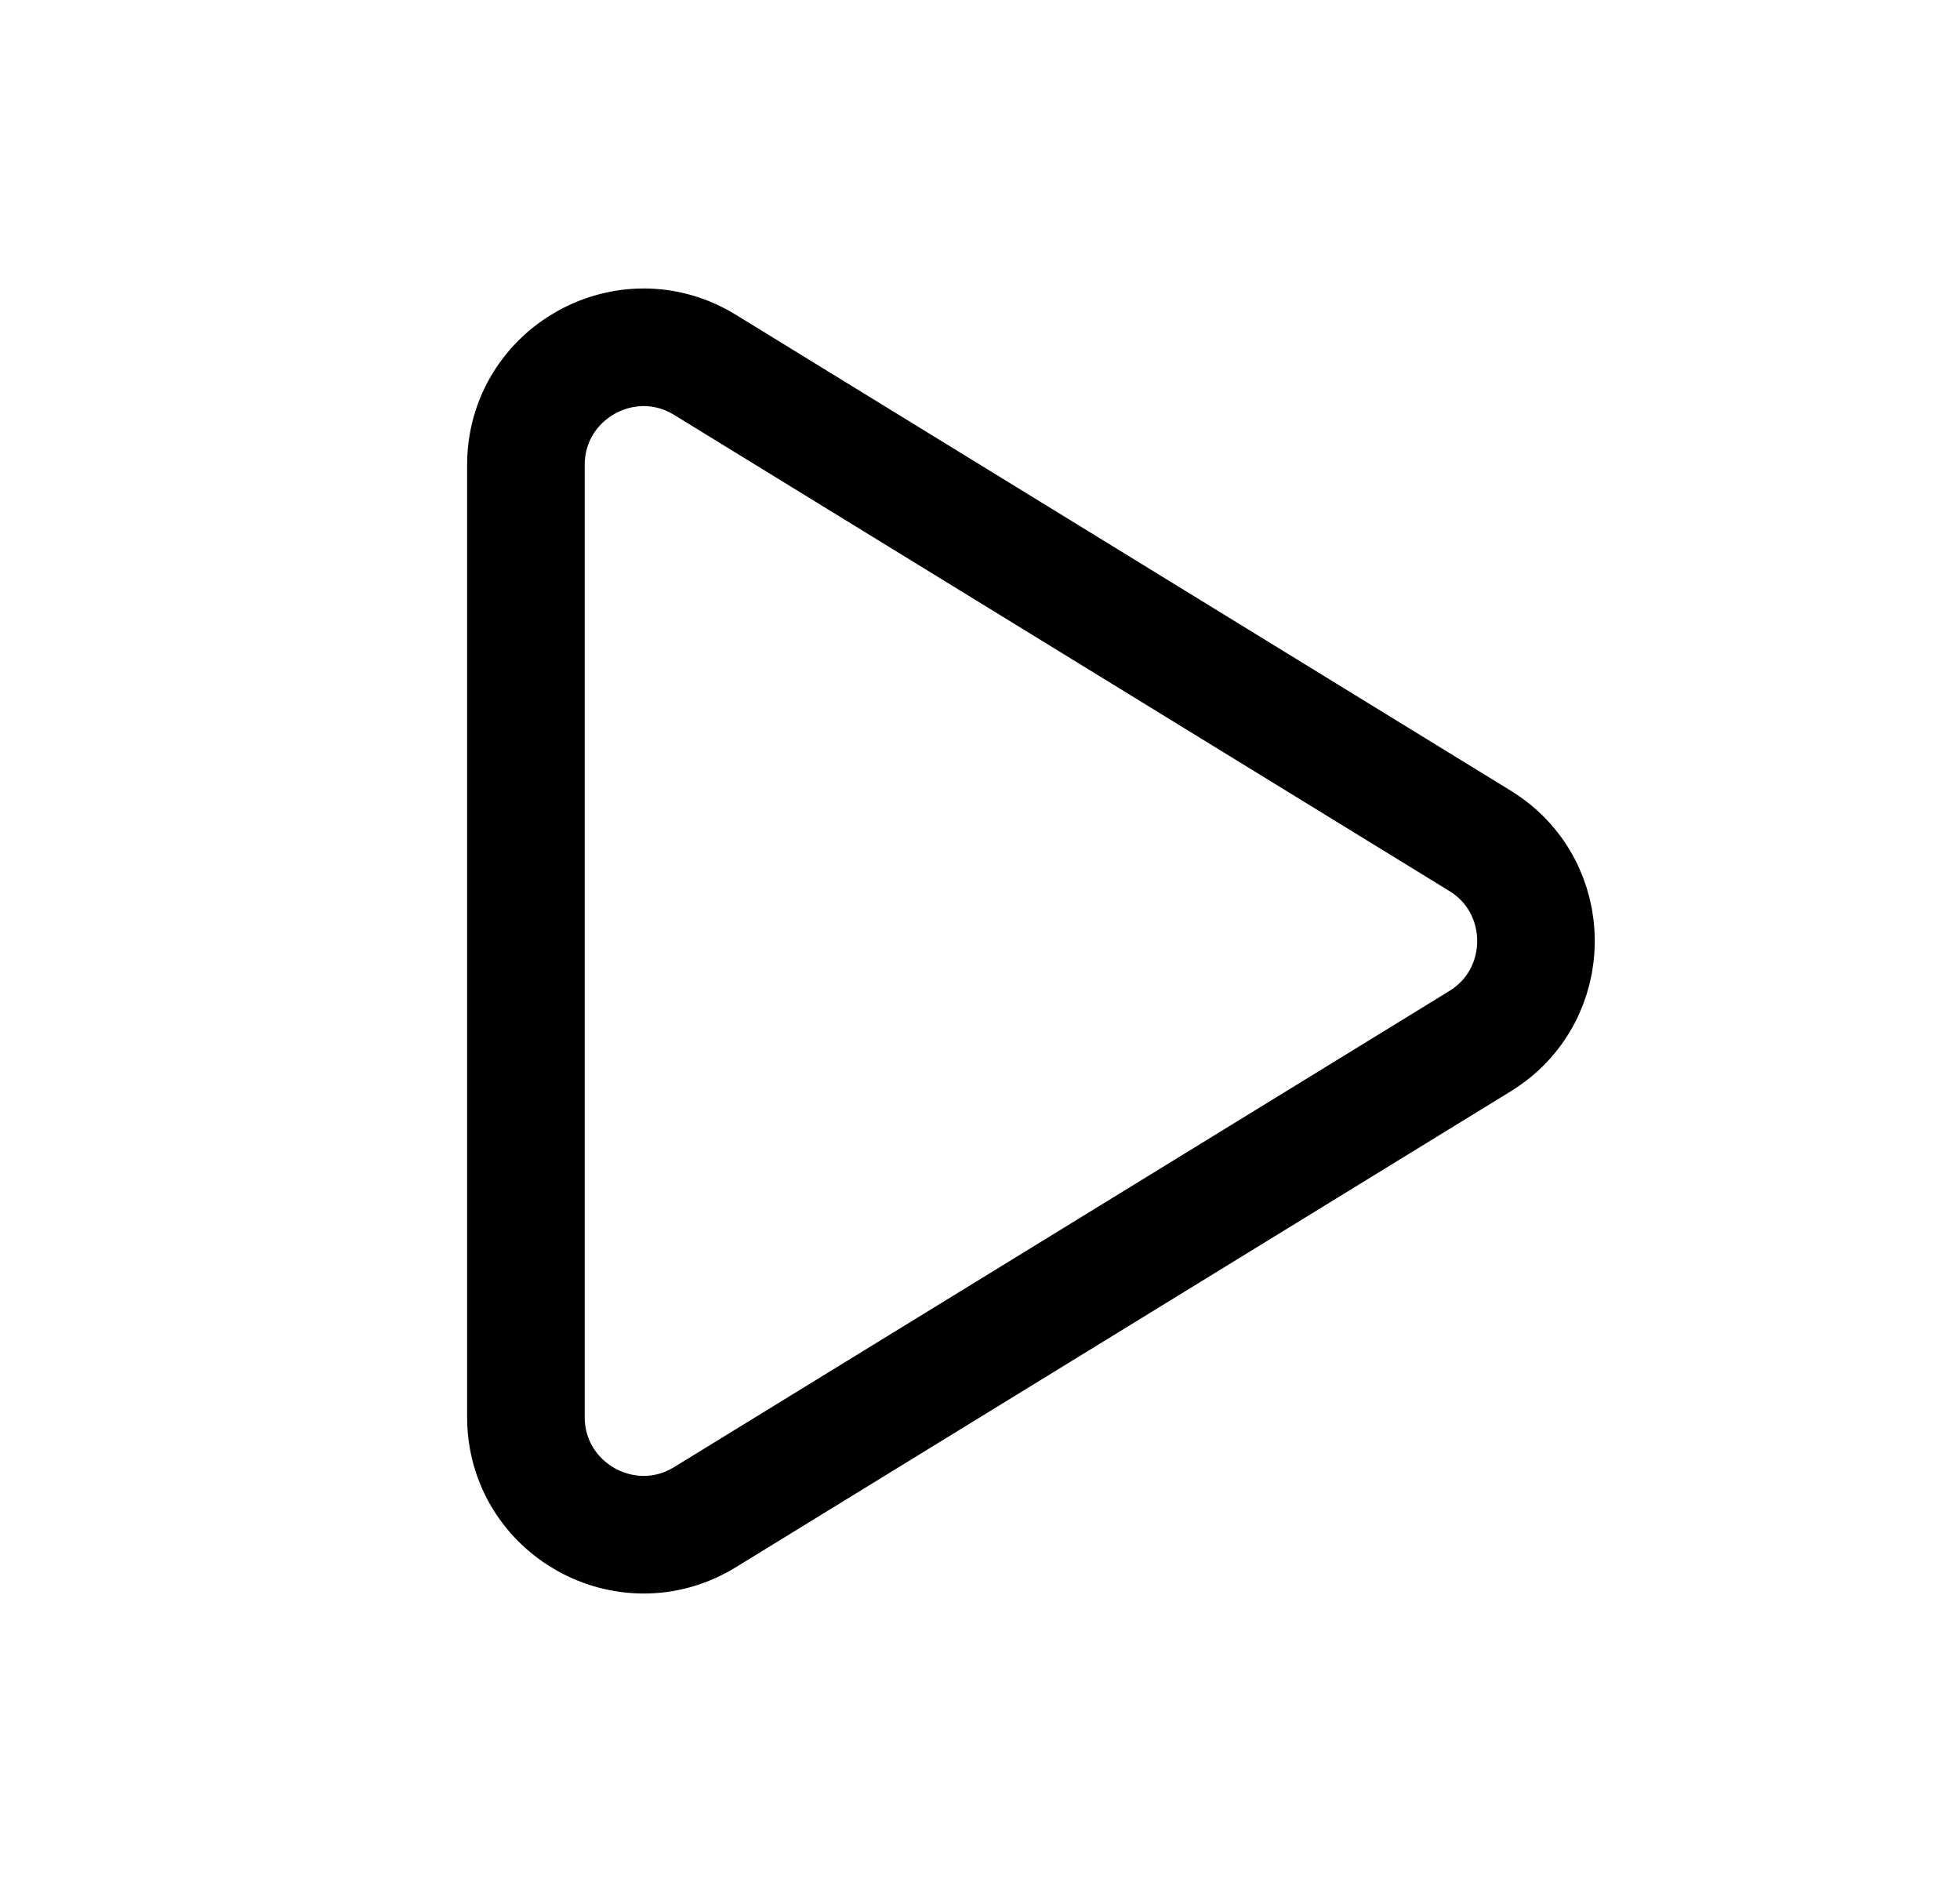
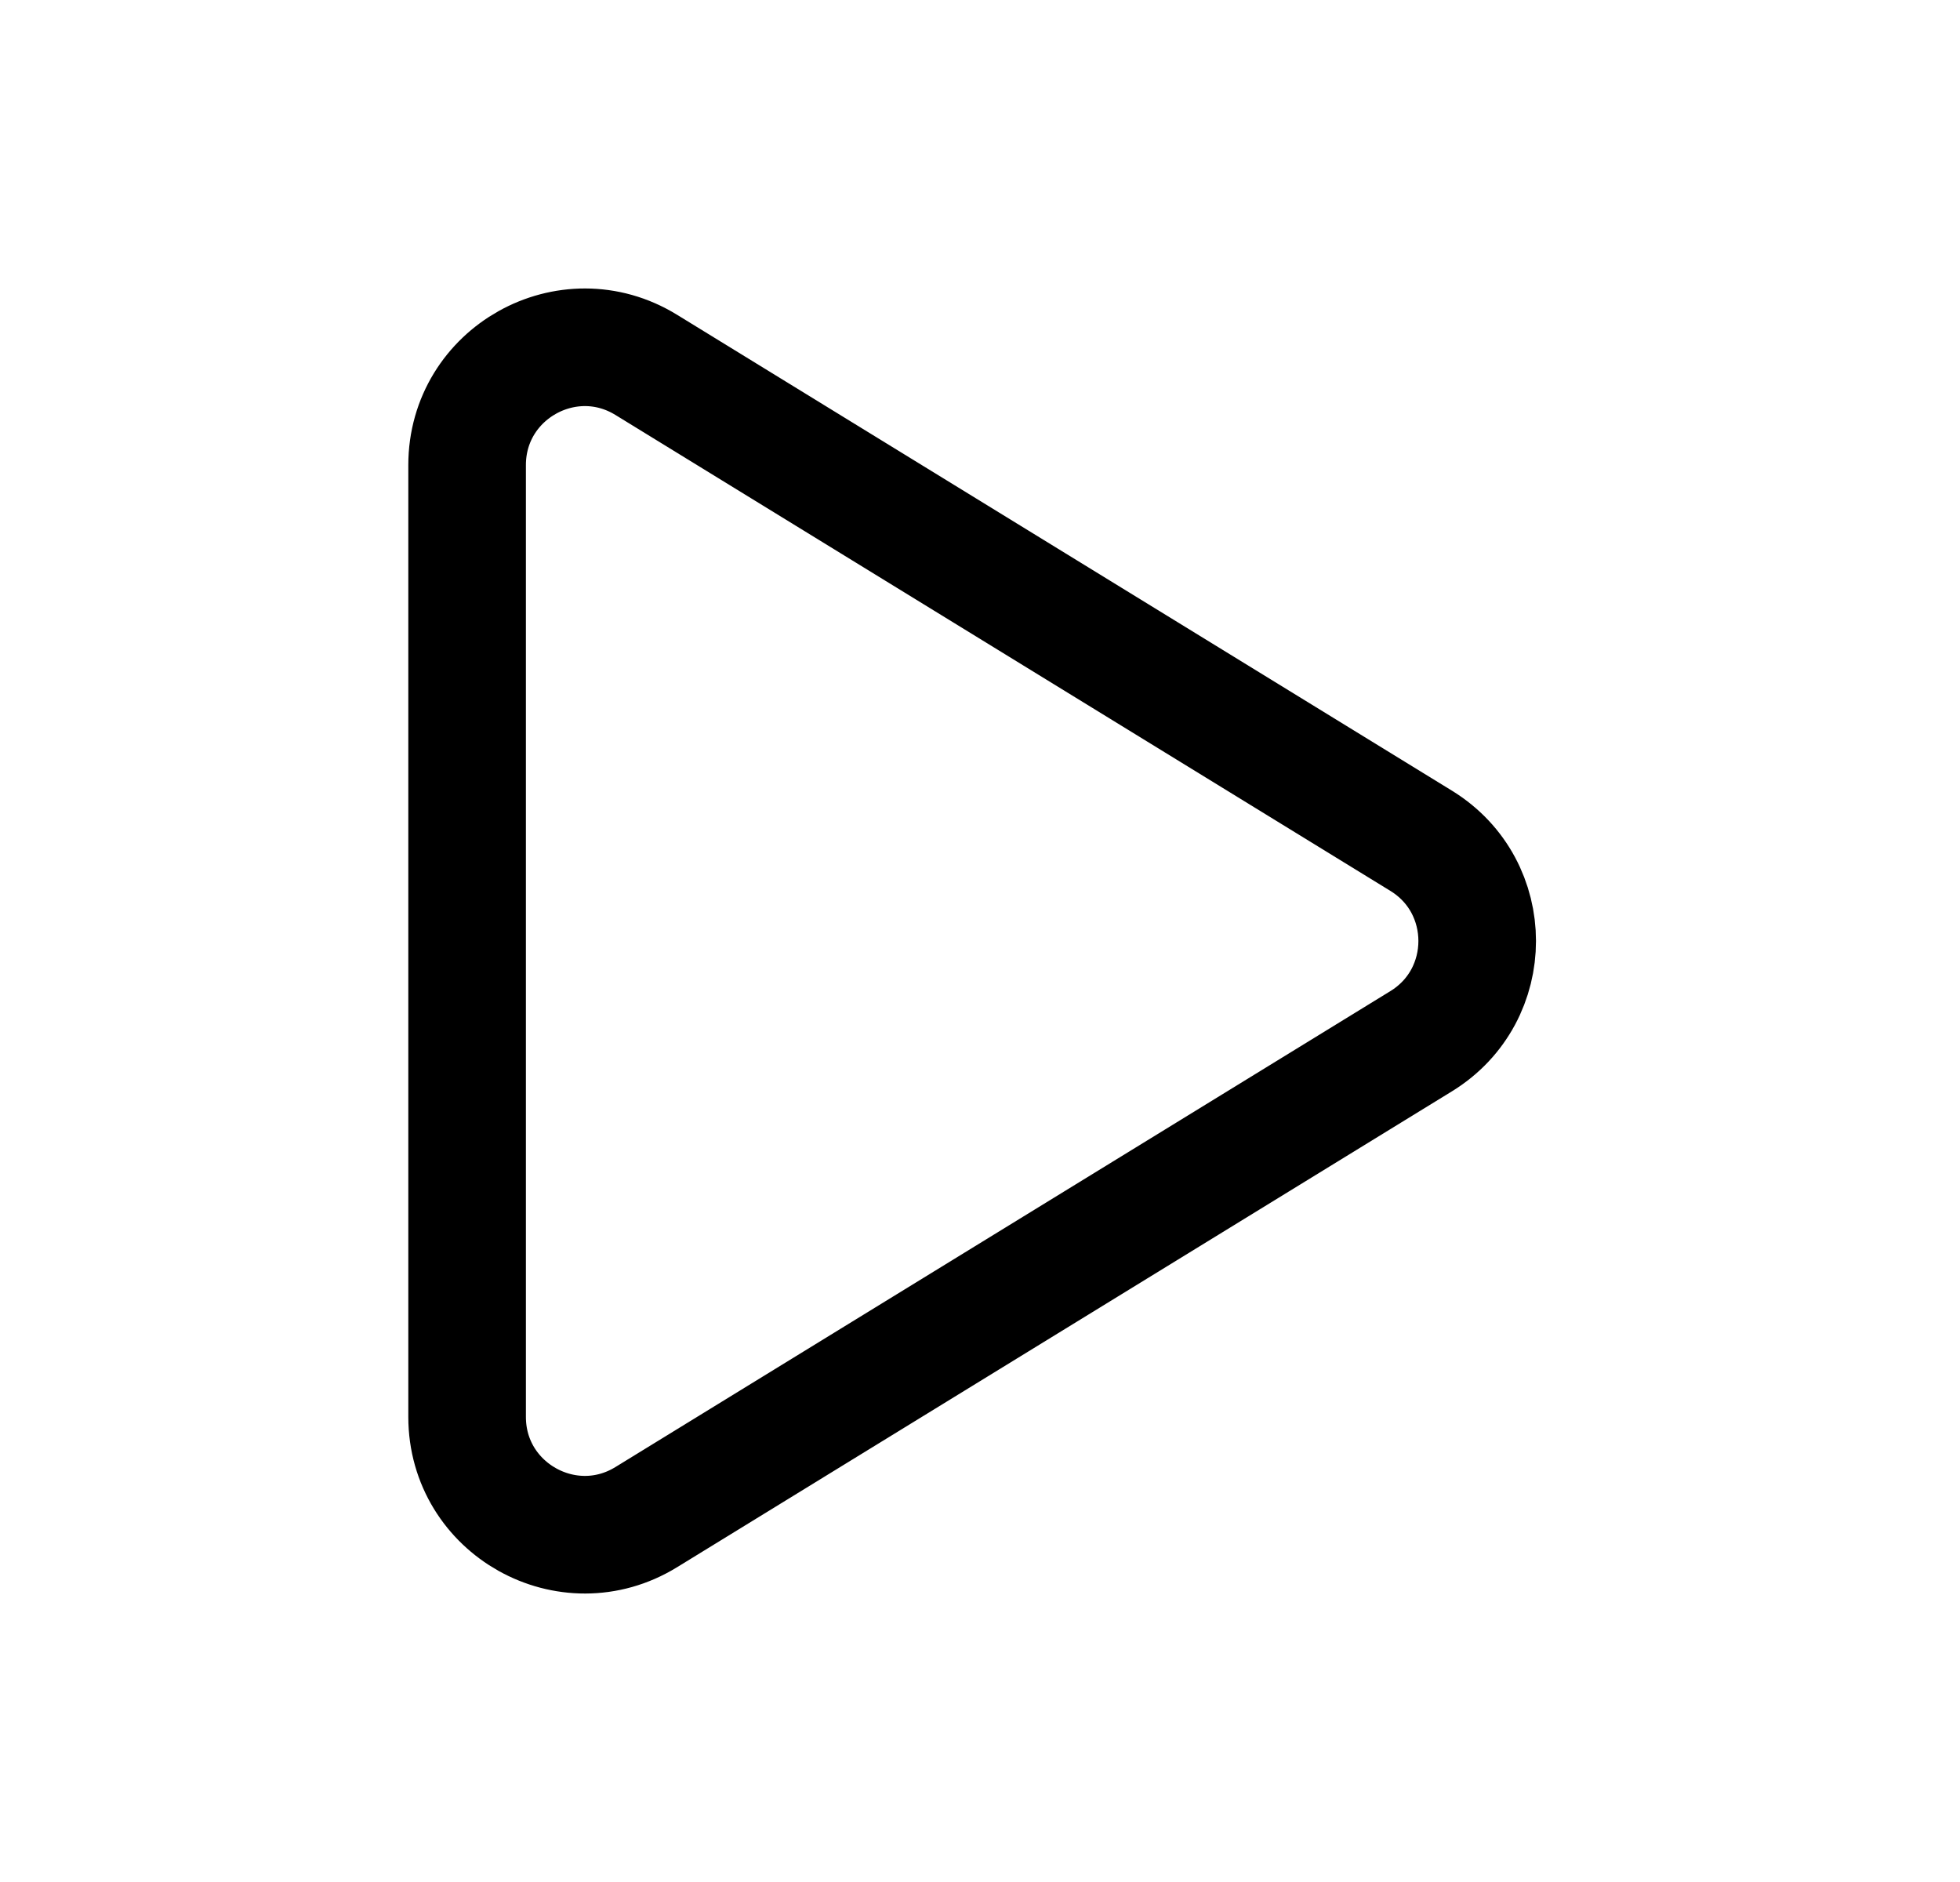
- <svg xmlns="http://www.w3.org/2000/svg" width="25" height="24" viewBox="0 0 25 24" fill="none">
+ <svg xmlns="http://www.w3.org/2000/svg" width="25" height="24" viewBox="0.75 0 25 24" fill="none">
  <path d="M6.708 5.931L6.708 18.069C6.708 19.242 7.994 19.961 8.993 19.347L18.877 13.278C19.83 12.693 19.83 11.307 18.877 10.722L8.993 4.653C7.994 4.039 6.708 4.758 6.708 5.931Z" stroke="currentColor" stroke-width="1.5" stroke-linejoin="round" />
</svg>
